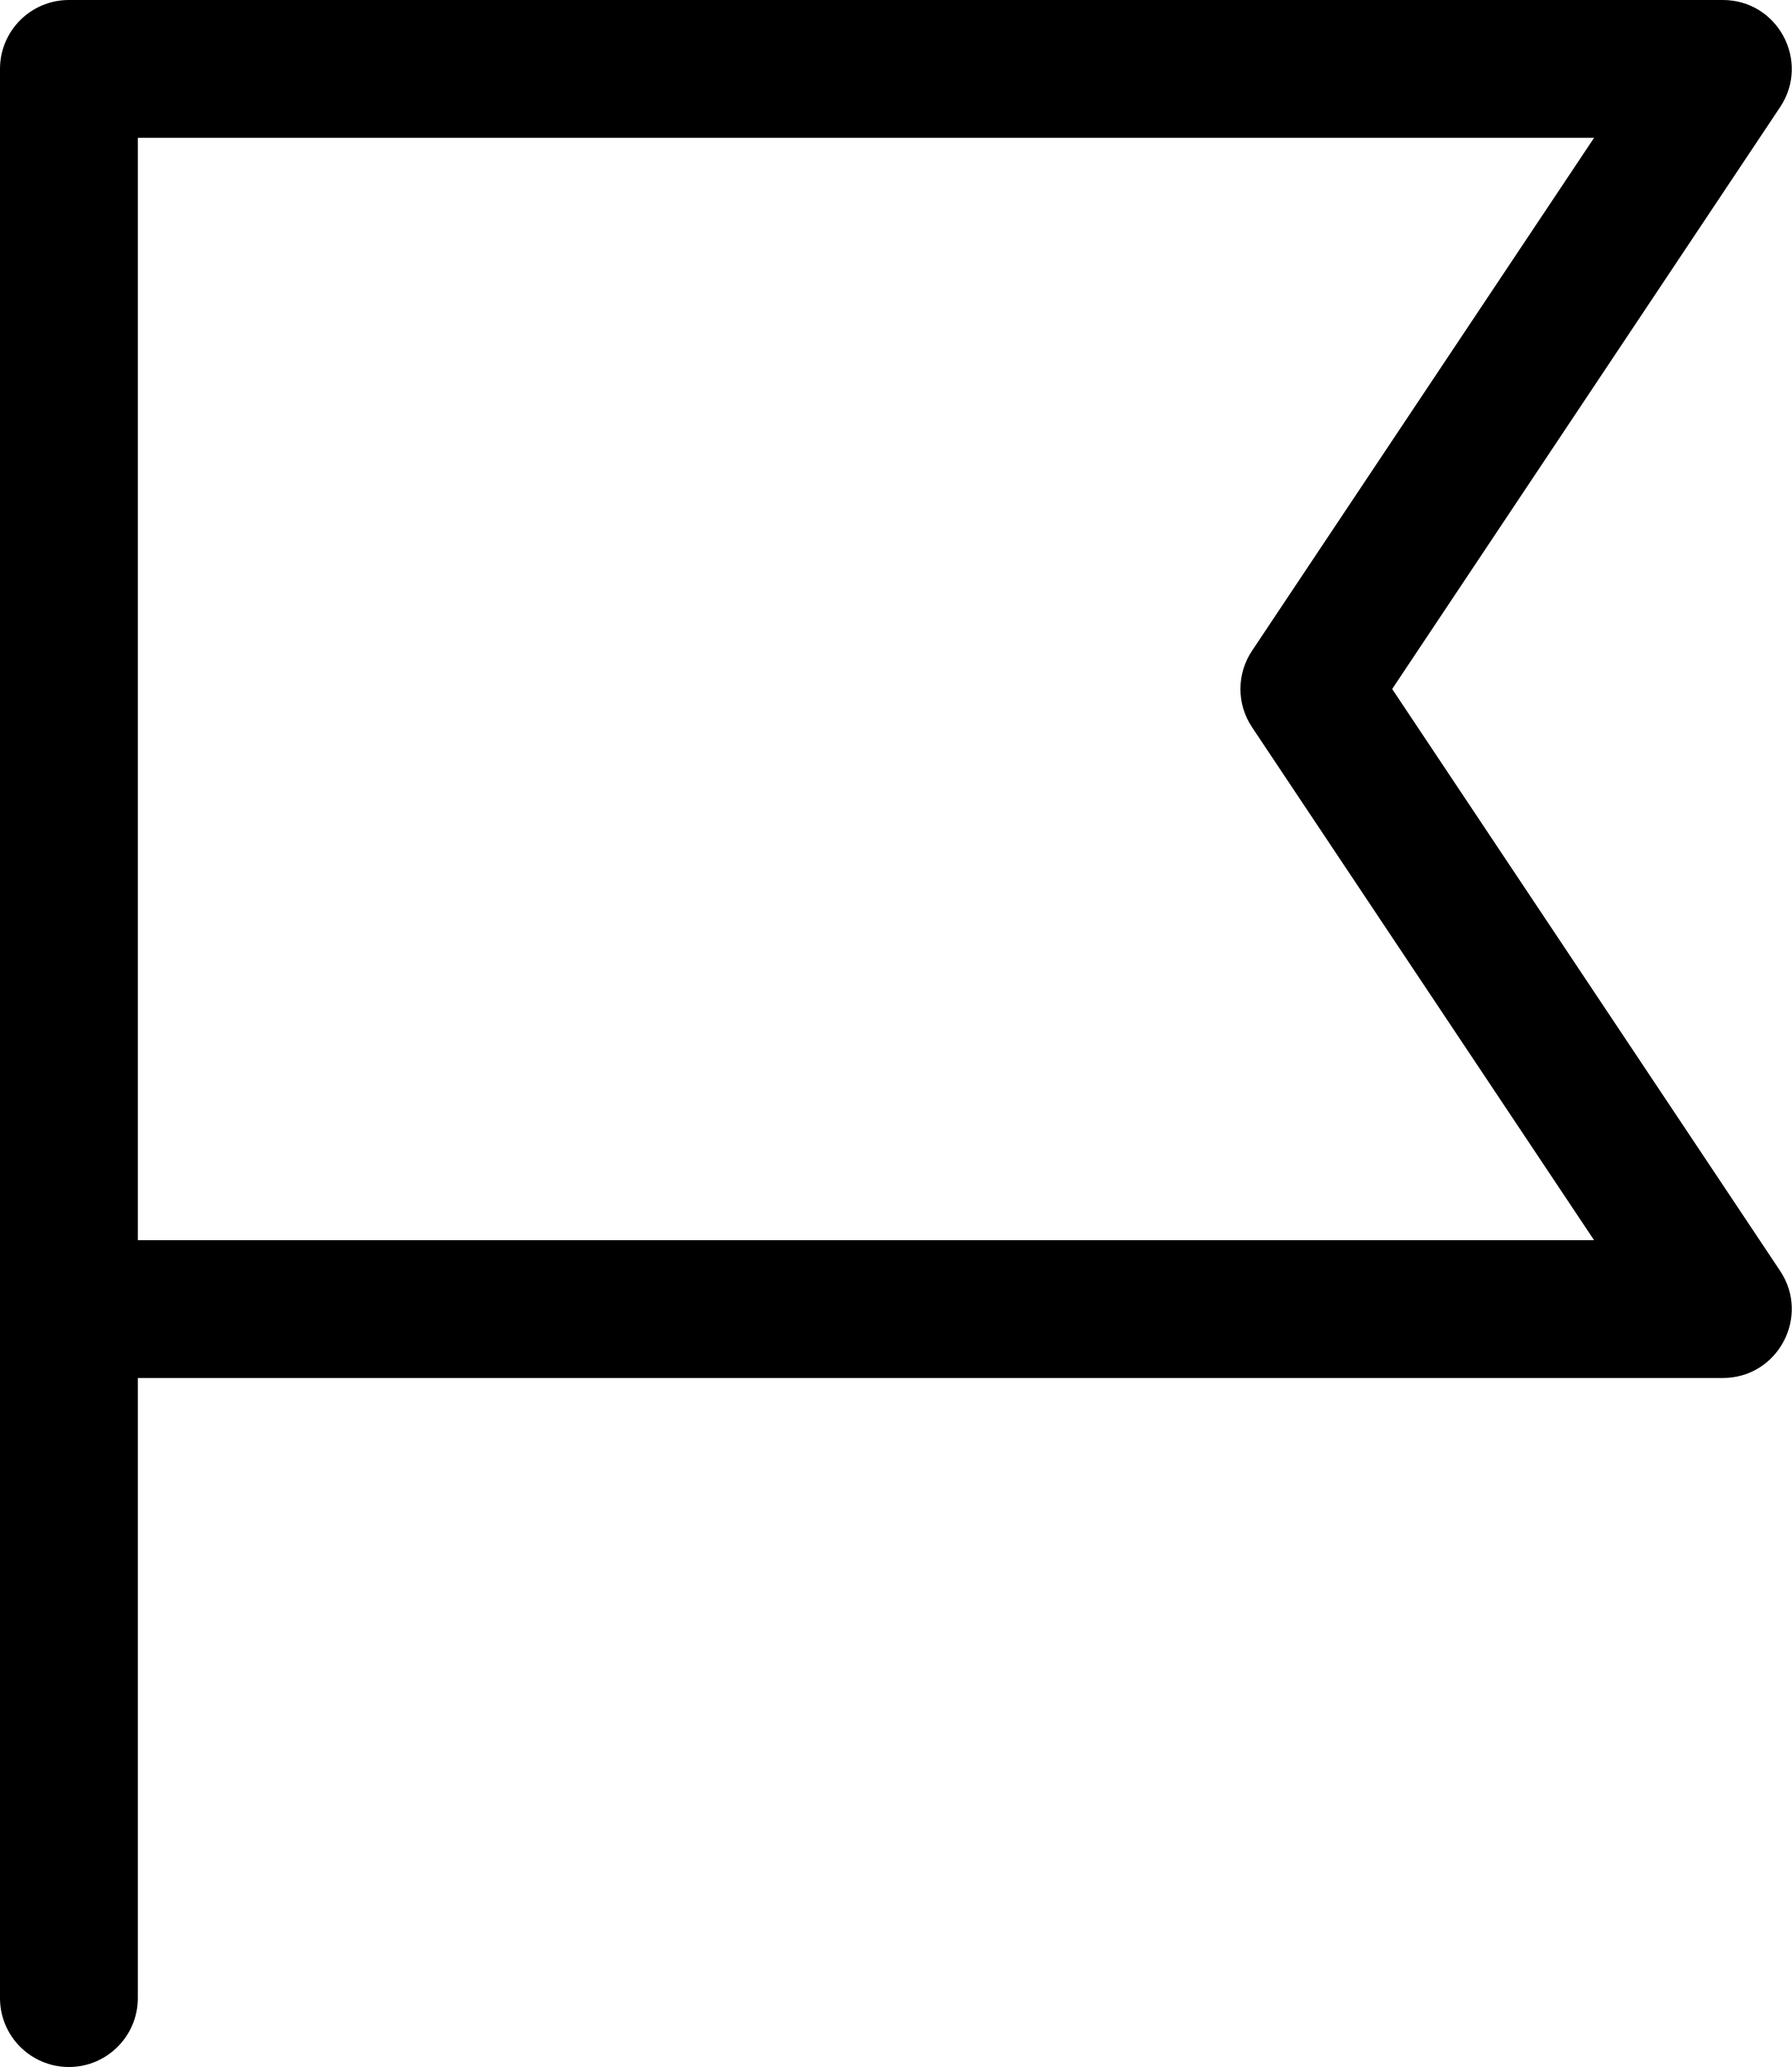
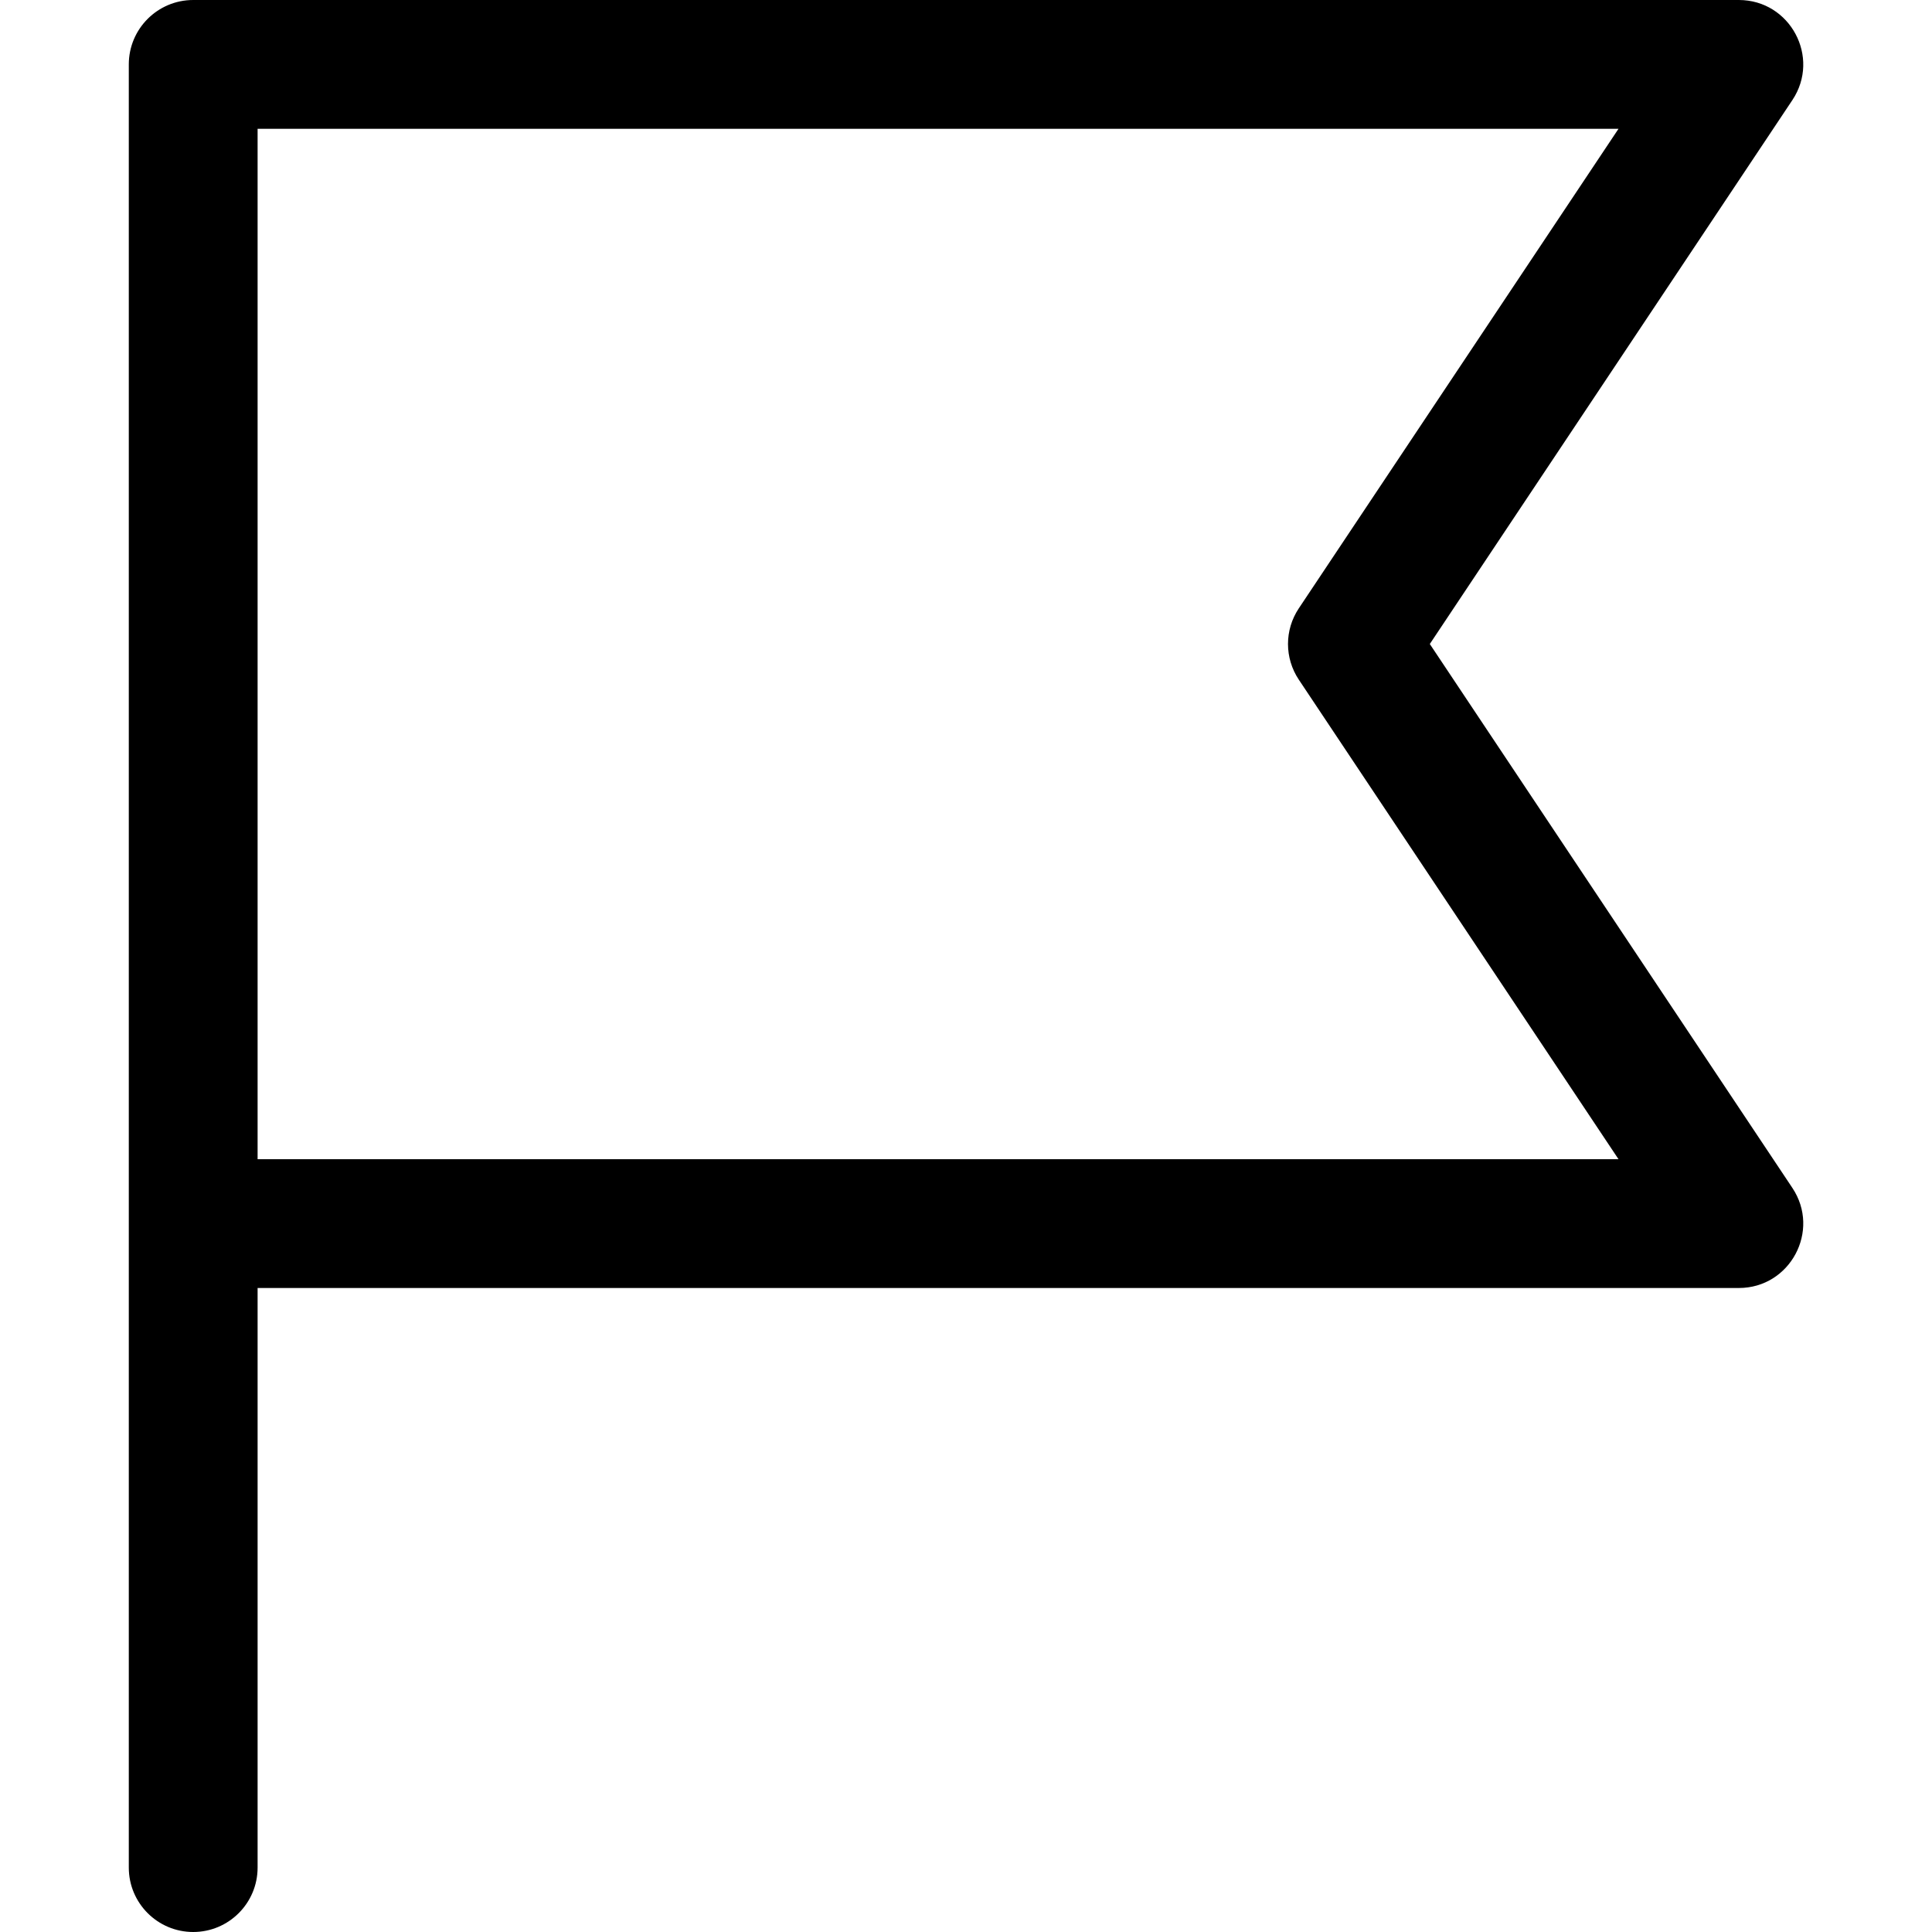
- <svg xmlns="http://www.w3.org/2000/svg" width="13.001" height="15" viewBox="4 3 13.001 15">
+ <svg xmlns="http://www.w3.org/2000/svg" width="15" height="15" viewBox="3 3 15 15">
  <path d="M5 13H16.5C16.899 13 17.137 12.555 16.916 12.223L14.101 8L16.916 3.777C17.137 3.445 16.899 3 16.5 3H4.5C4.224 3 4 3.224 4 3.5V17.5C4 17.776 4.224 18 4.5 18C4.776 18 5 17.776 5 17.5V13ZM5 12V4H15.566L13.084 7.723C12.972 7.891 12.972 8.109 13.084 8.277L15.566 12H5Z" fill="#000" />
</svg>
